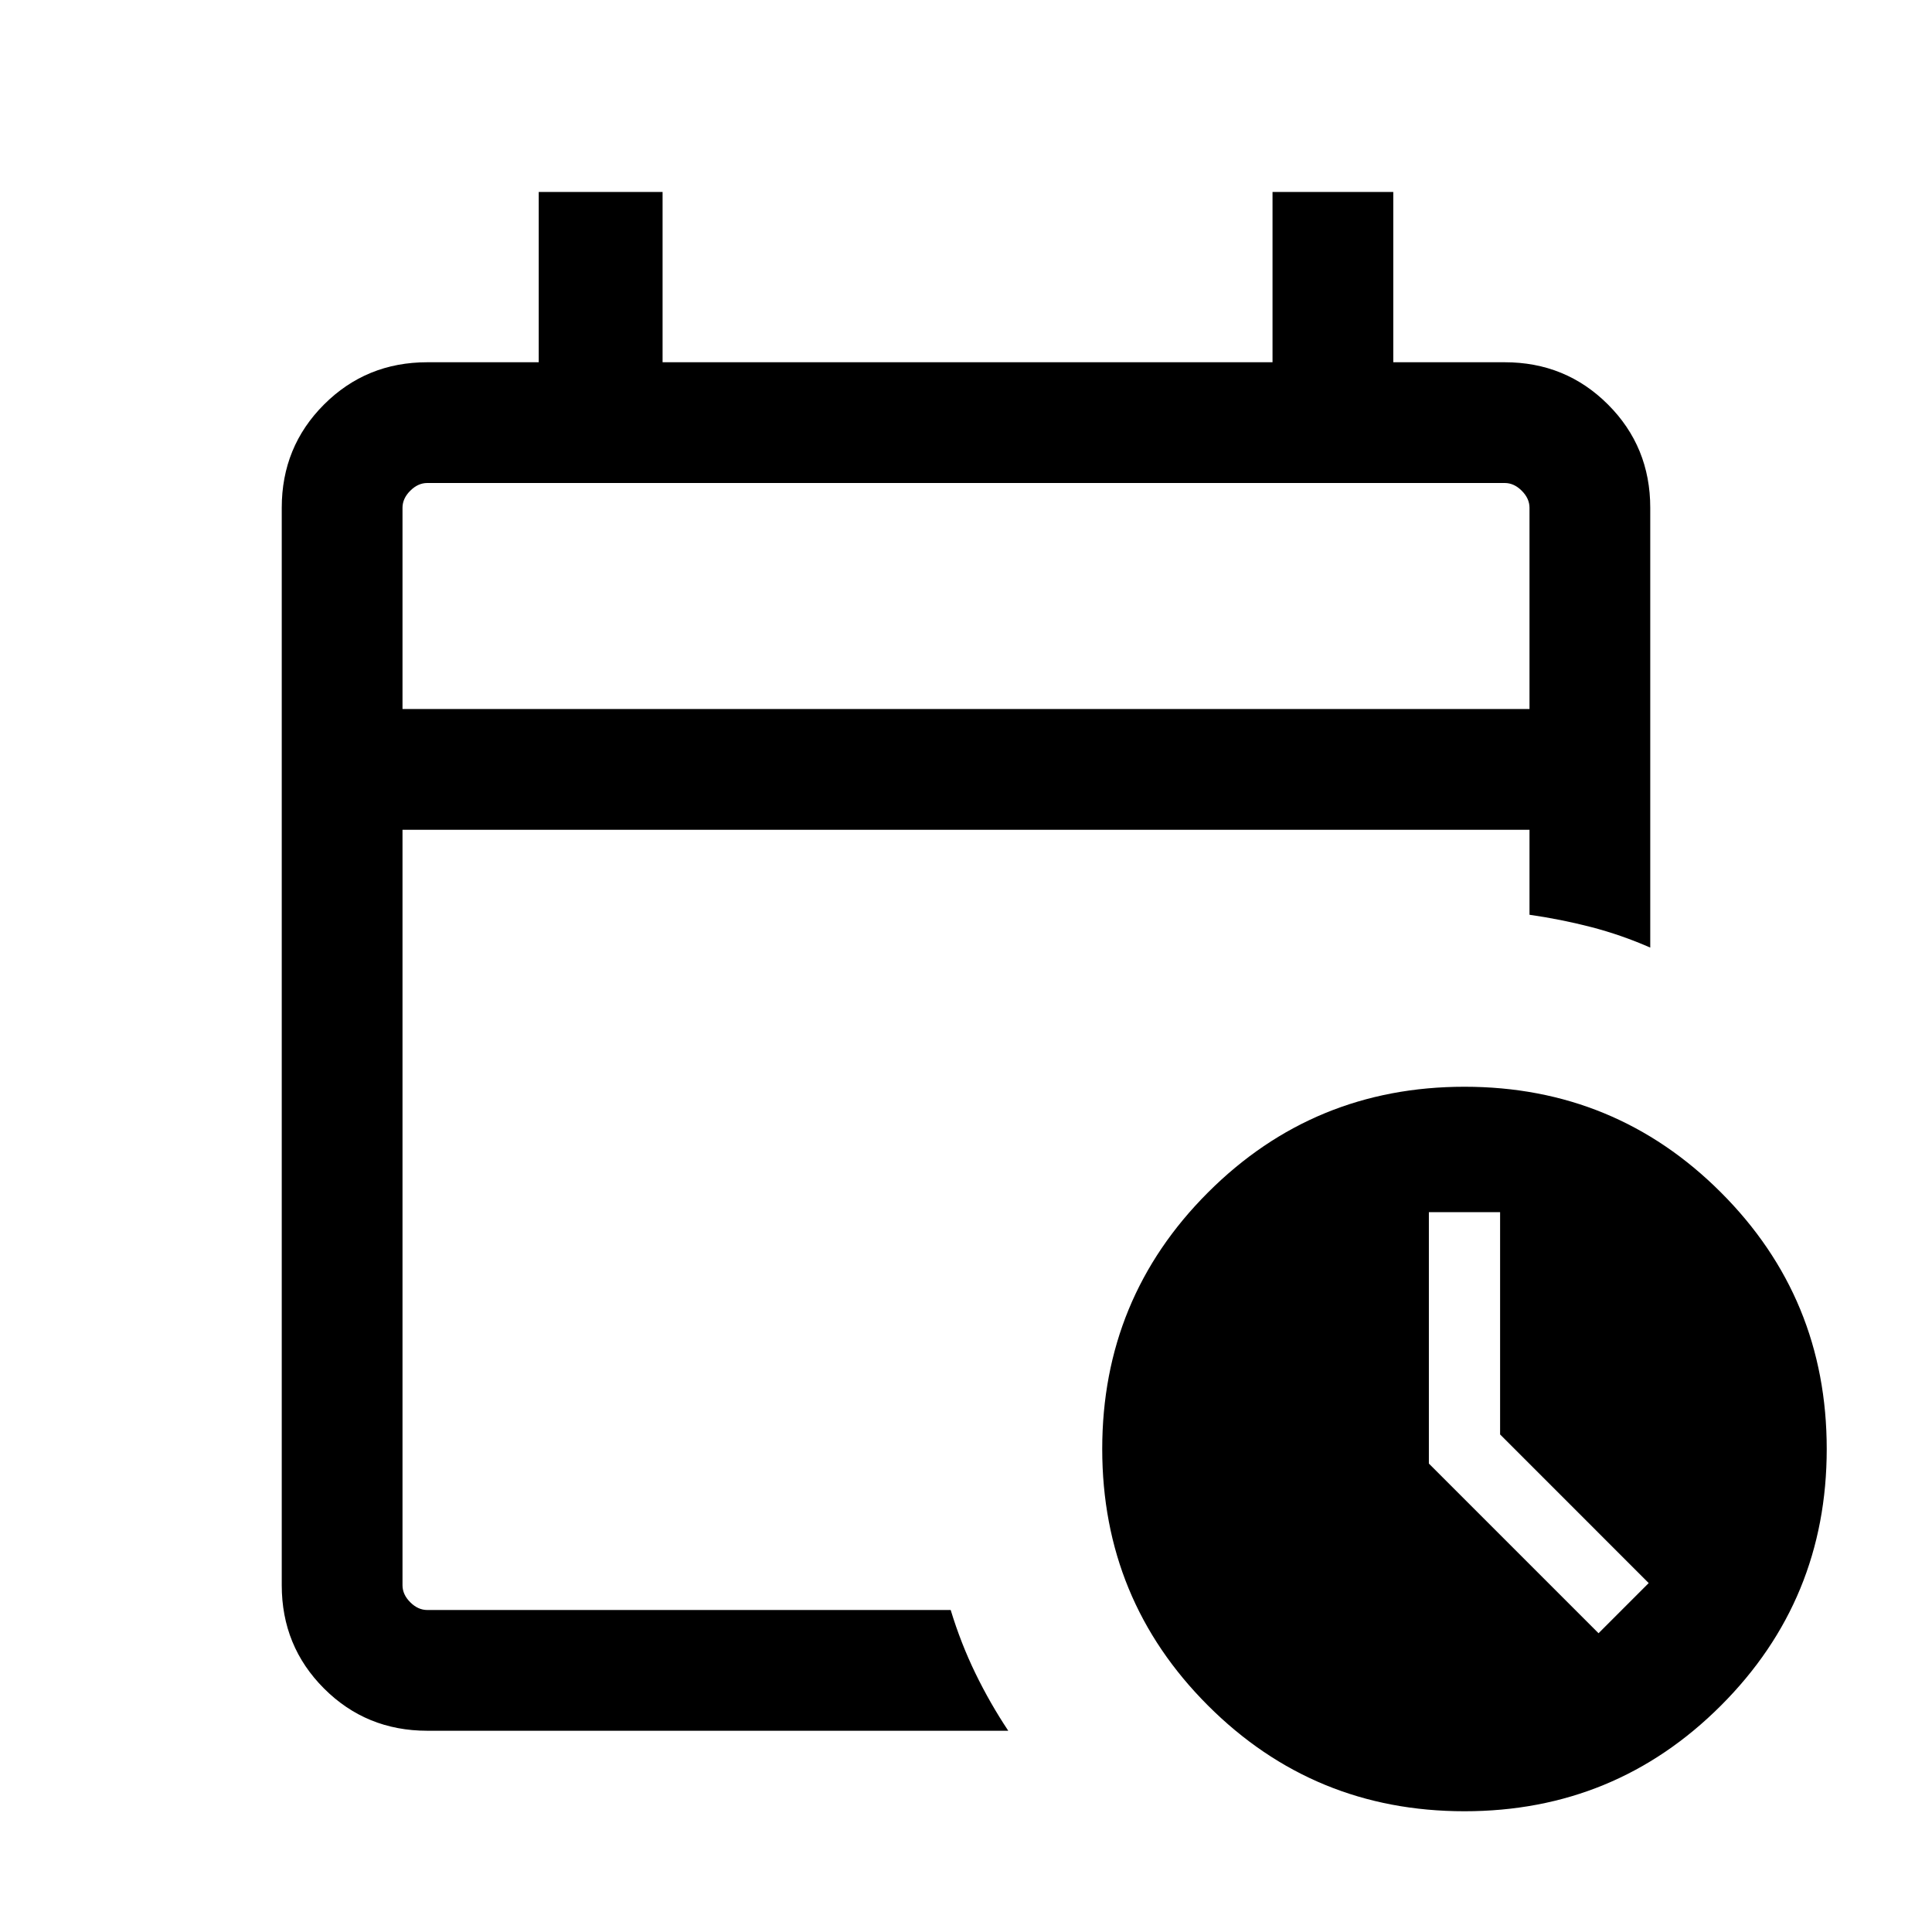
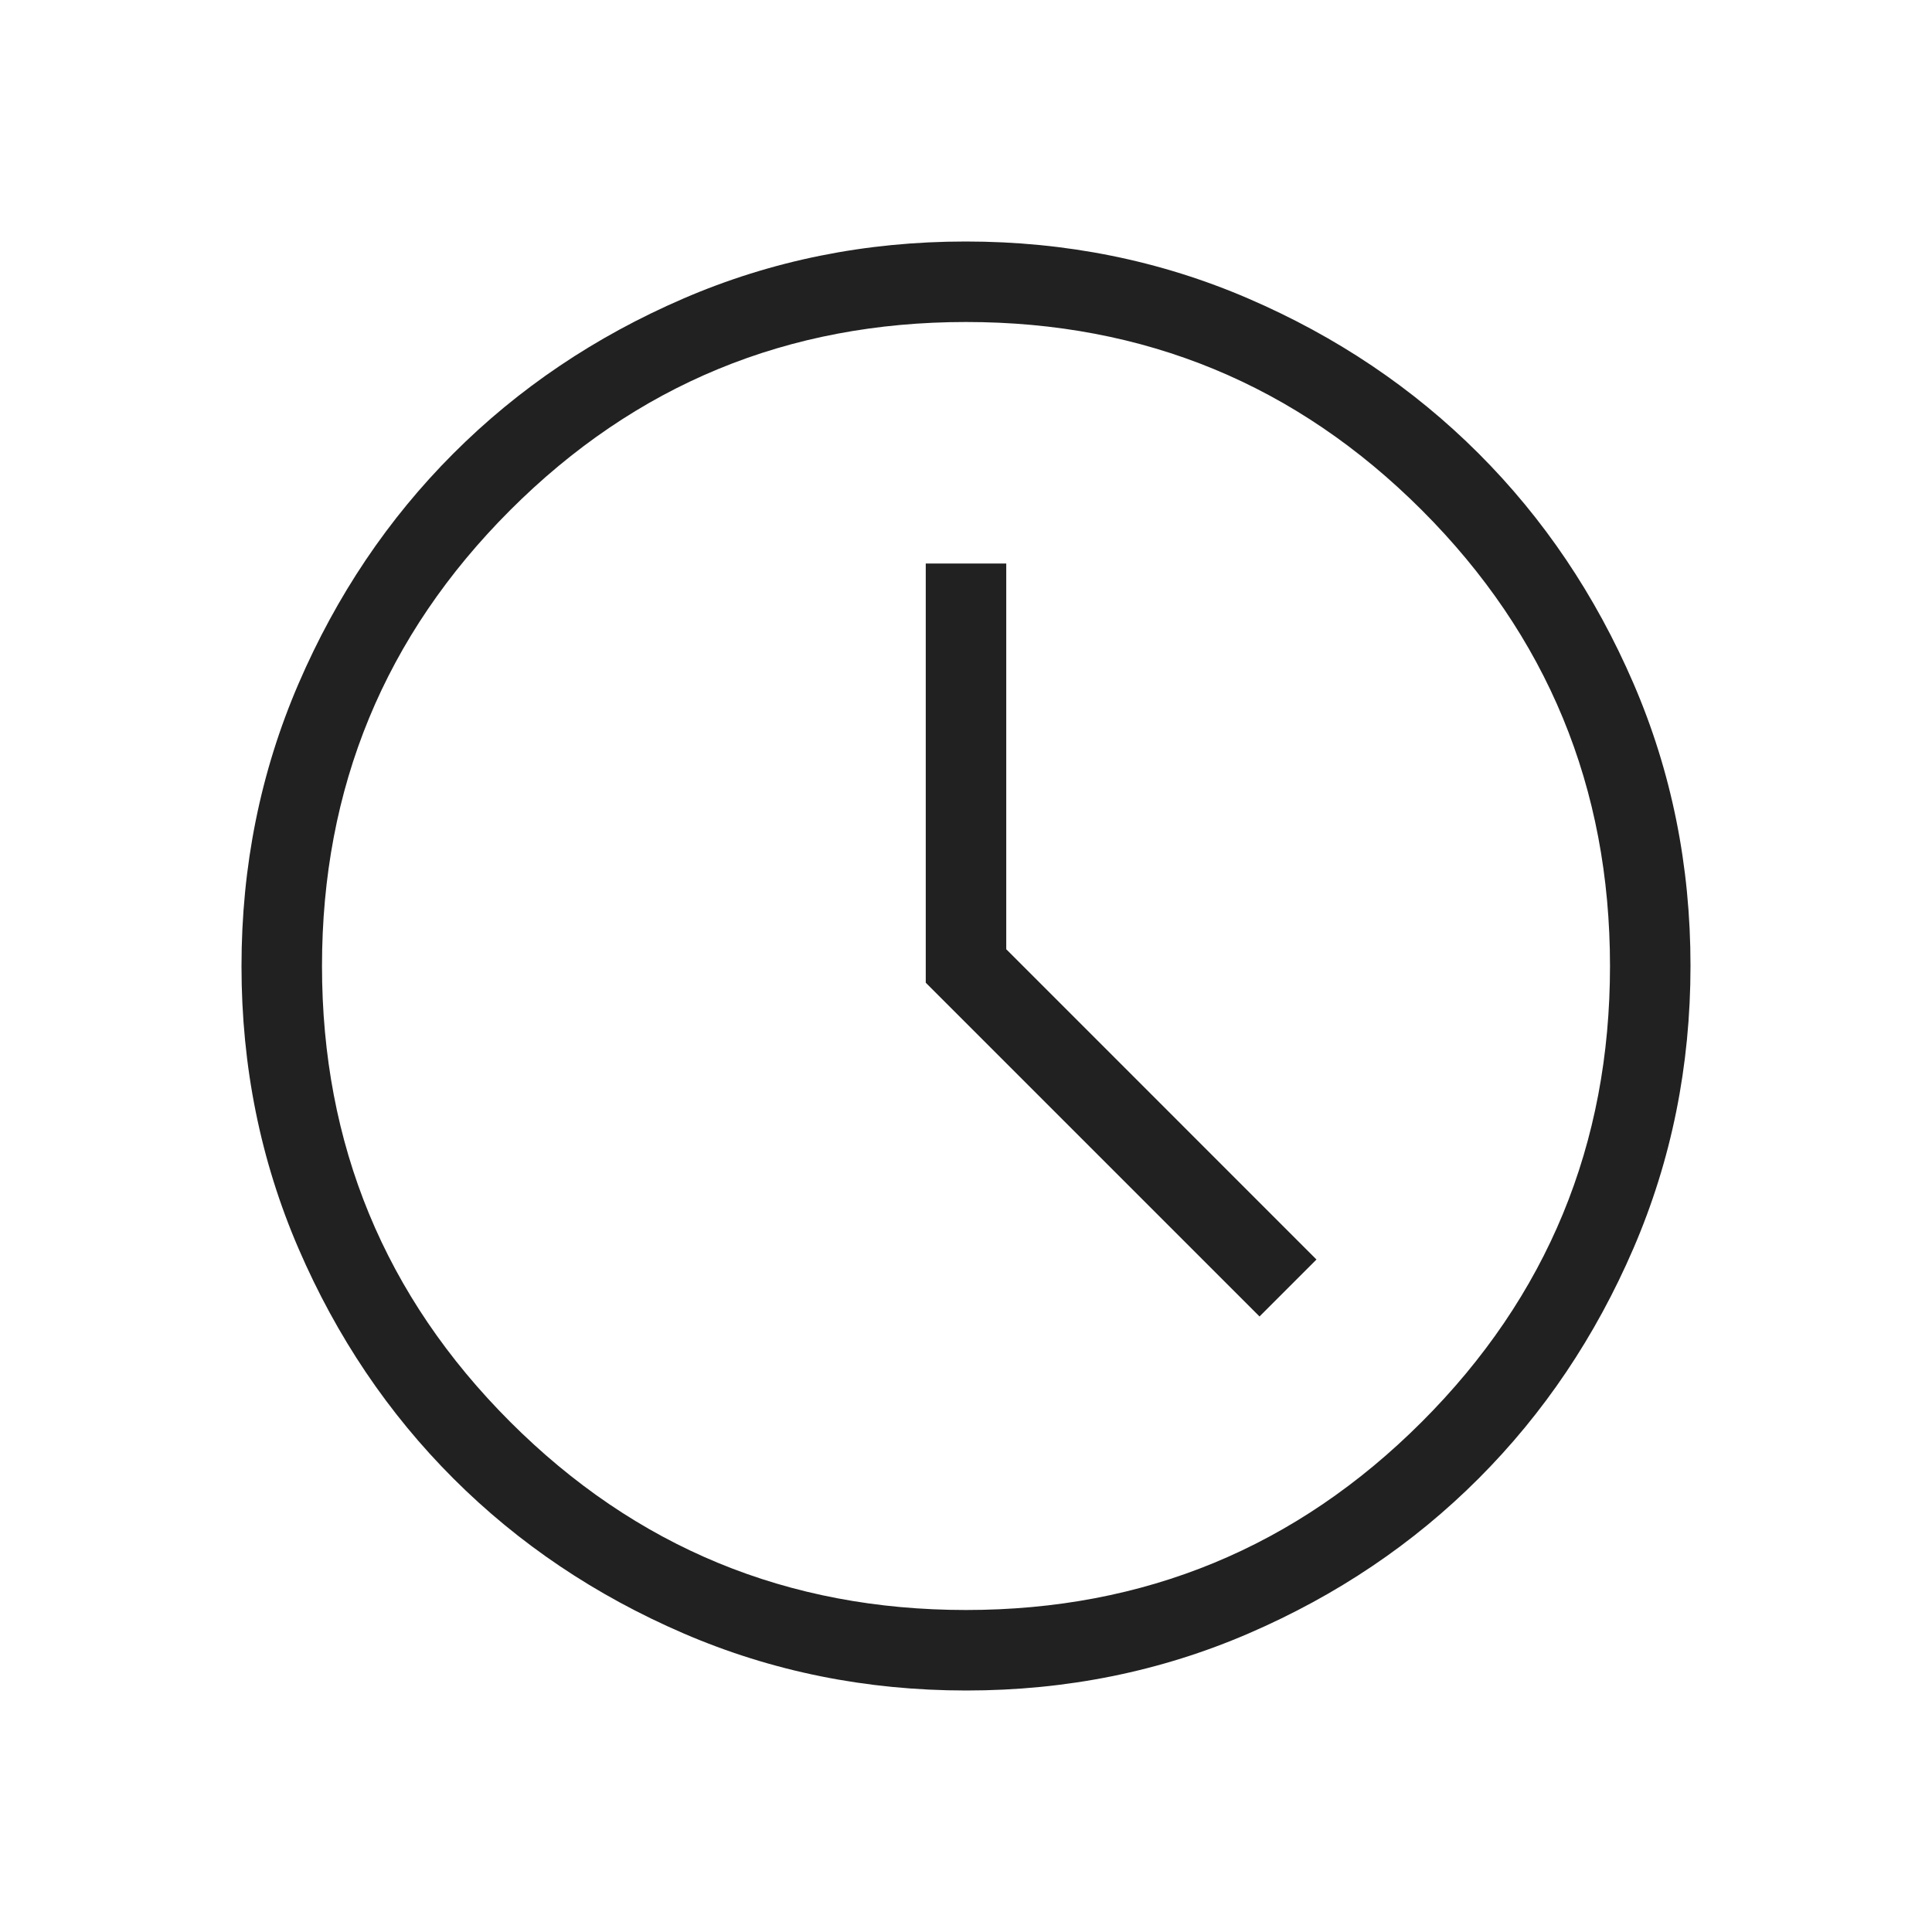
- <svg xmlns="http://www.w3.org/2000/svg" height="24px" viewBox="0 -960 960 960" width="24px" fill="#000000">
-   <path d="M200-607.69h560v-100q0-4.62-3.85-8.46-3.84-3.85-8.46-3.85H212.31q-4.62 0-8.46 3.85-3.85 3.84-3.85 8.46v100Zm0 0V-720v112.31ZM212.31-100Q182-100 161-121q-21-21-21-51.31v-535.38Q140-738 161-759q21-21 51.31-21h55.38v-84.61h61.54V-780h303.08v-84.61h60V-780h55.38Q778-780 799-759q21 21 21 51.31v218.54q-14.39-6.31-29.39-10.2-15-3.88-30.61-6.11v-42.23H200v375.38q0 4.62 3.85 8.46 3.84 3.85 8.46 3.85h260.08q5.07 16.61 12.27 31.42Q491.85-113.77 501-100H212.31Zm515.38 40q-74.92 0-127.46-52.54-52.54-52.54-52.54-127.46 0-74.92 52.54-127.46Q652.77-420 727.69-420q74.93 0 127.46 52.54 52.54 52.54 52.54 127.46 0 74.92-52.54 127.46Q802.62-60 727.69-60Zm66.62-88.46 24.92-24.92-73.84-73.85v-110.46H710v124.92l84.31 84.31Z" />
+ <svg xmlns="http://www.w3.org/2000/svg" height="24px" viewBox="0 -960 960 960" width="24px" fill="#212121">
+   <path d="m625.85-305.85 28.3-28.3L500-488.33V-680h-40v208.31l165.85 165.84ZM480.13-120q-74.67 0-140.41-28.34-65.73-28.34-114.36-76.92-48.63-48.58-76.99-114.26Q120-405.19 120-479.87q0-74.67 28.34-140.41 28.34-65.73 76.92-114.36 48.58-48.63 114.26-76.99Q405.19-840 479.87-840q74.67 0 140.41 28.34 65.73 28.34 114.36 76.92 48.63 48.58 76.99 114.26Q840-554.81 840-480.13q0 74.67-28.34 140.41-28.34 65.73-76.92 114.36-48.58 48.63-114.26 76.99Q554.81-120 480.13-120ZM480-480Zm0 320q133 0 226.5-93.5T800-480q0-133-93.5-226.5T480-800q-133 0-226.5 93.5T160-480q0 133 93.5 226.5T480-160Z" />
</svg>
